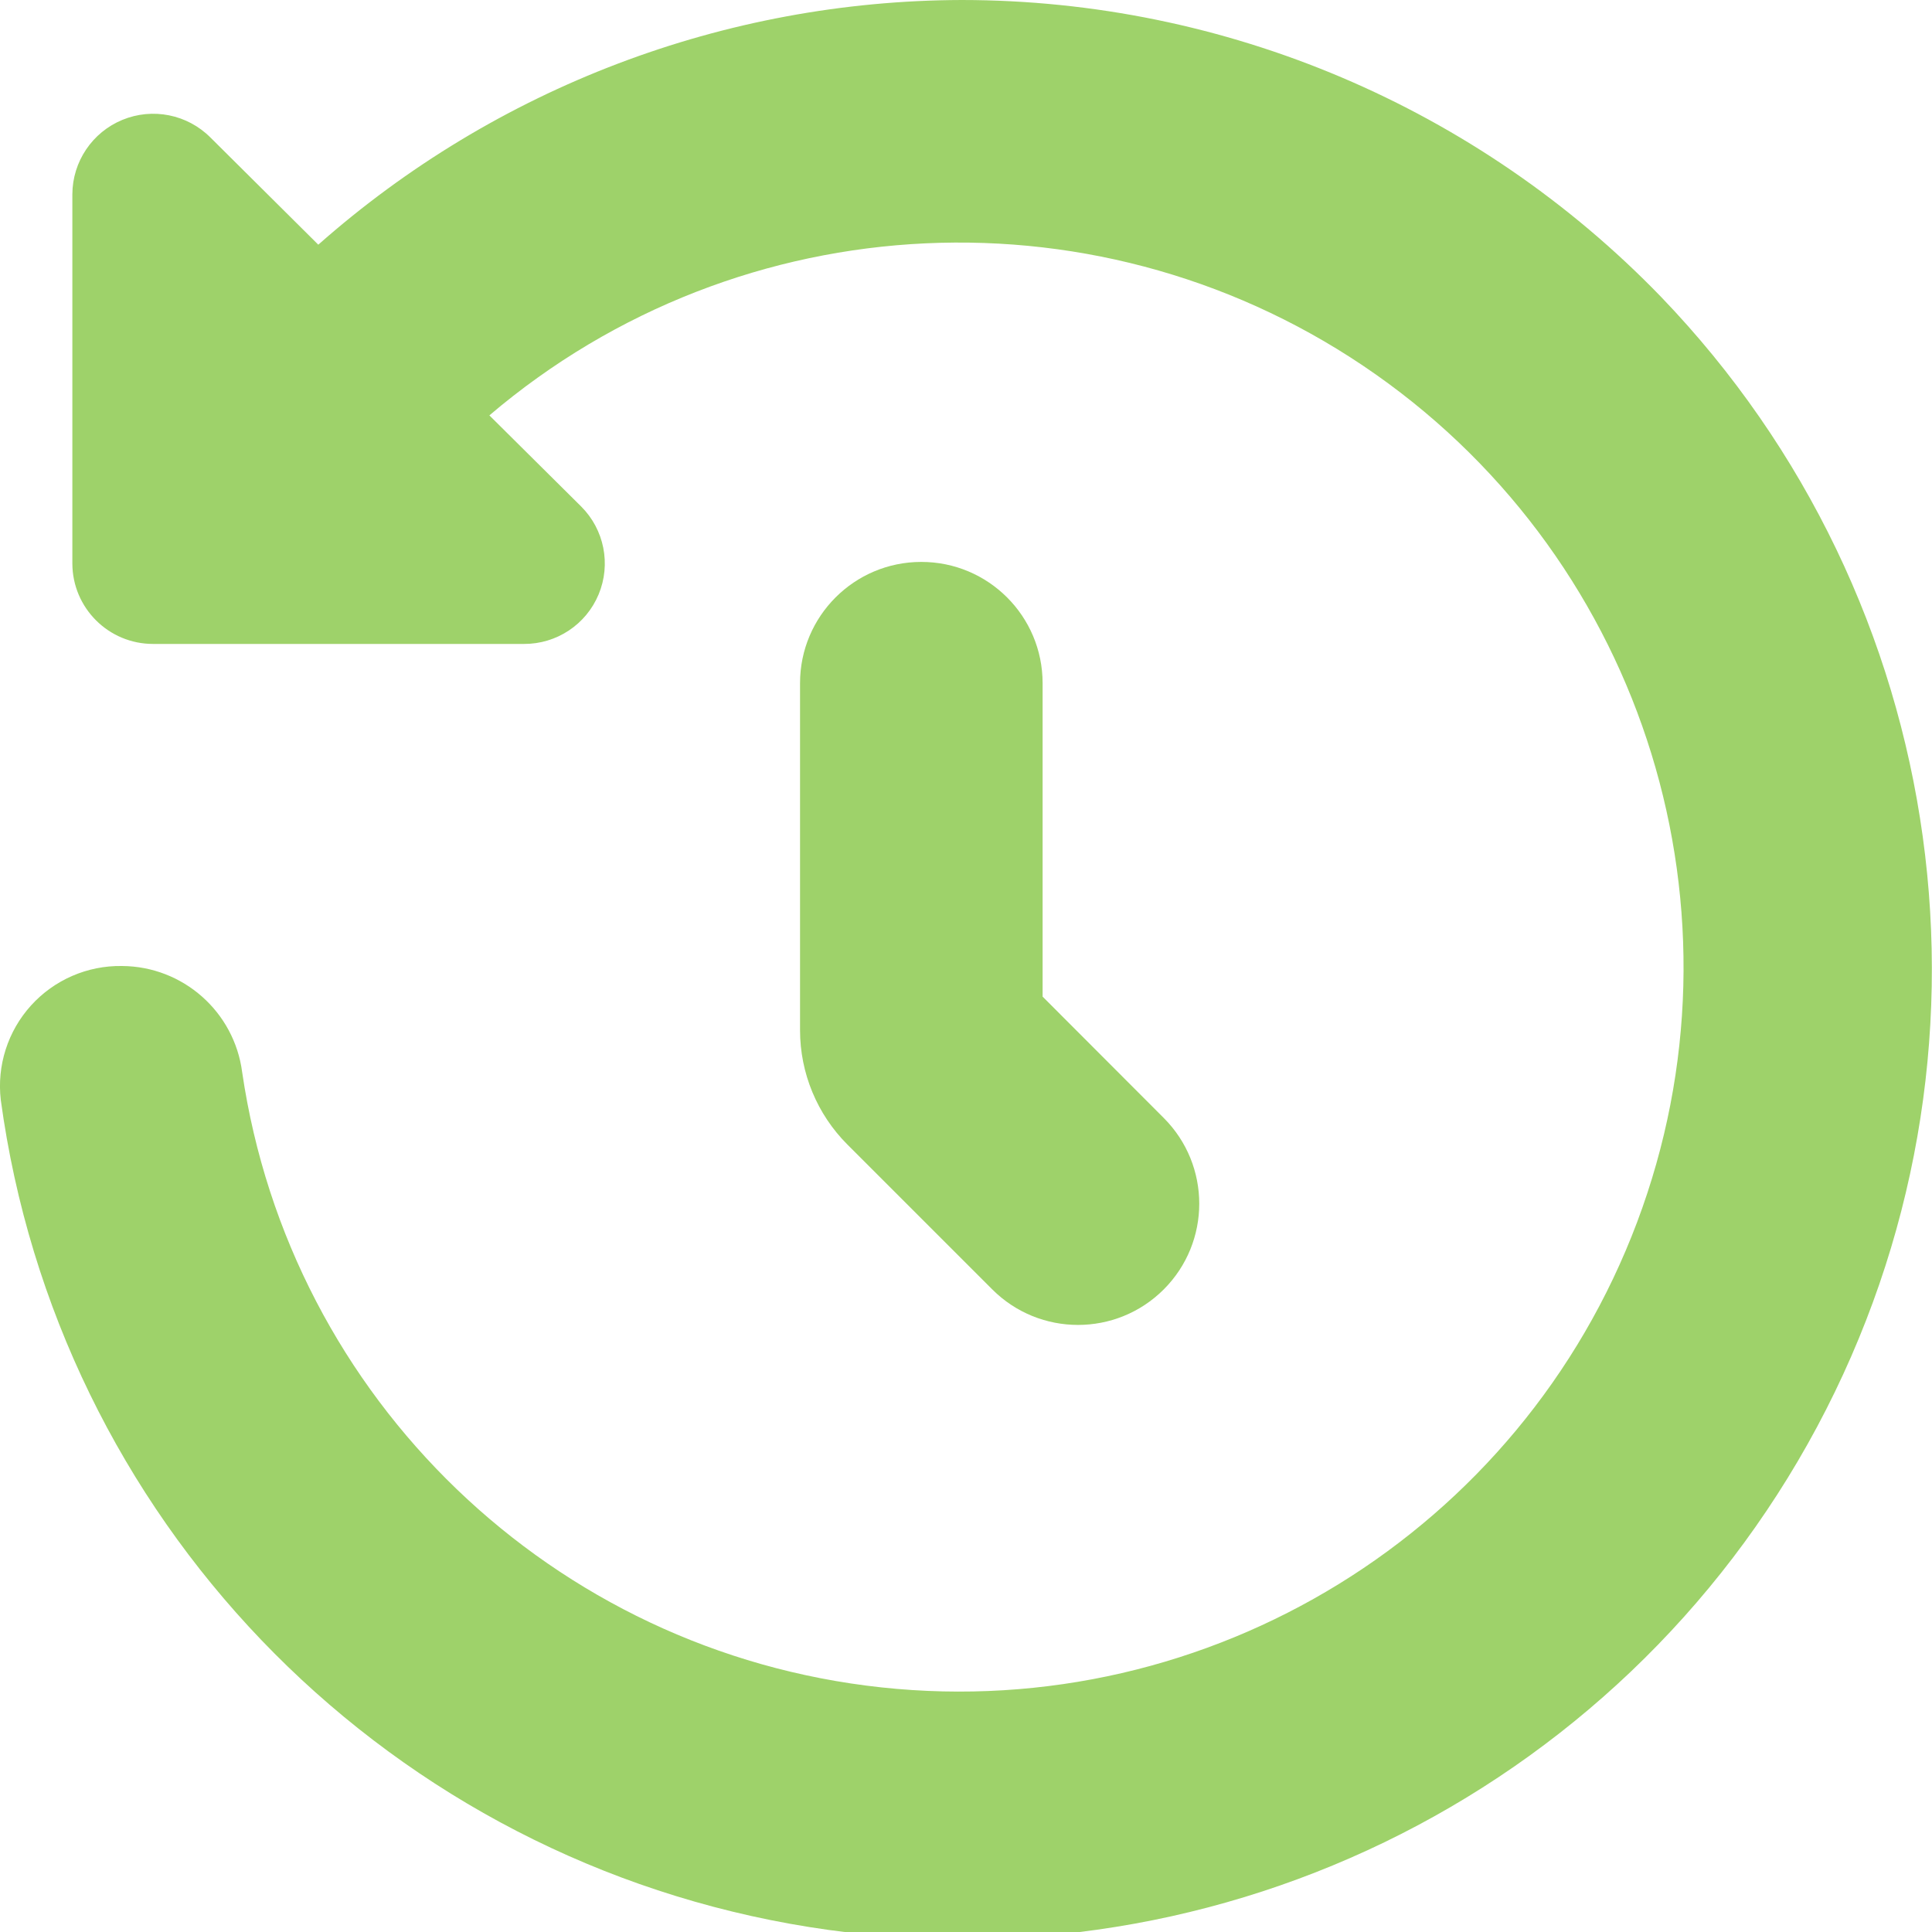
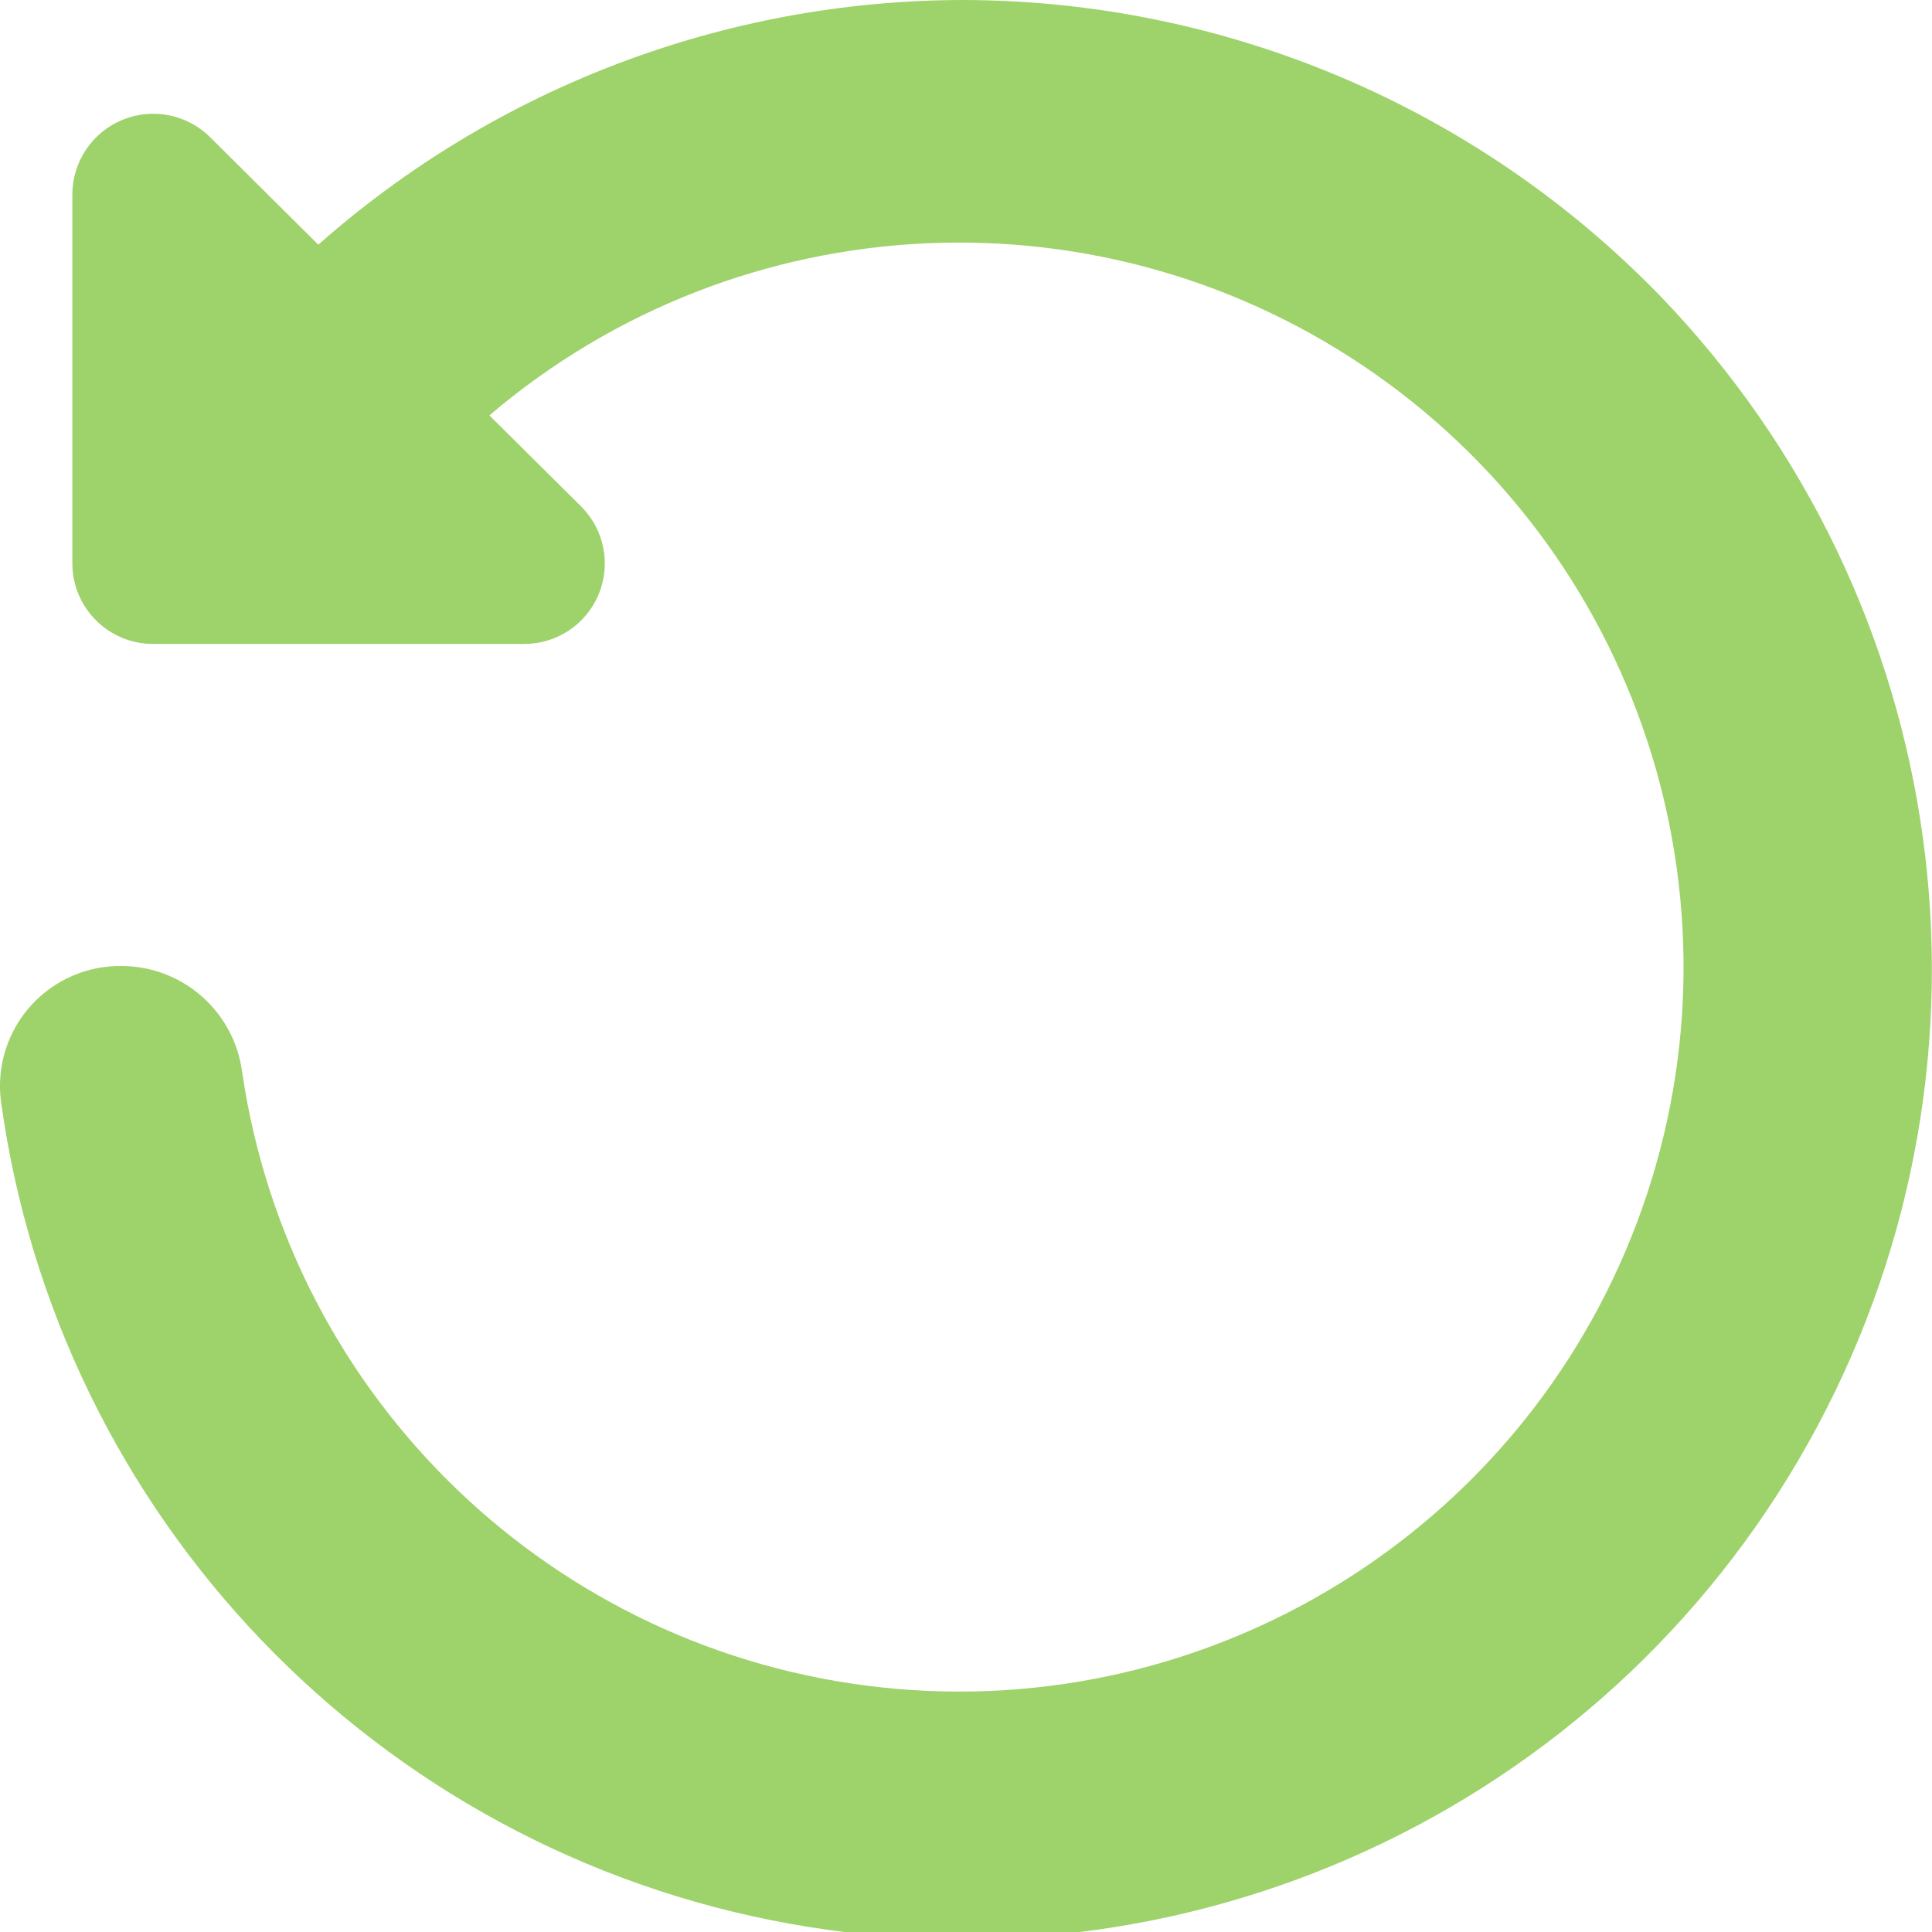
<svg xmlns="http://www.w3.org/2000/svg" width="20" height="20" viewBox="0 0 20 20">
  <g id="fi-br-time-past" transform="translate(-0.105)">
    <path id="Path_178035" data-name="Path 178035" d="M10.061,0A10.1,10.1,0,0,0,3.4,2.533L2.283,1.423a.837.837,0,0,0-1.429.589V5.833a.835.835,0,0,0,.837.833H5.529a.833.833,0,0,0,.592-1.423L5.171,4.3a7.5,7.5,0,1,1-2.559,6.8A1.262,1.262,0,0,0,1.367,10h0A1.243,1.243,0,0,0,.113,11.386,10.041,10.041,0,1,0,17.3,3.073,10.076,10.076,0,0,0,10.061,0Z" transform="translate(0)" fill="#9ed26a" />
-     <path id="Path_178036" data-name="Path 178036" d="M11.255,7h0A1.255,1.255,0,0,0,10,8.255v3.593a1.674,1.674,0,0,0,.49,1.183l1.5,1.5a1.255,1.255,0,1,0,1.775-1.775L12.511,11.5V8.255A1.255,1.255,0,0,0,11.255,7Z" transform="translate(-1.613 -1.183)" fill="#9ed26a" />
  </g>
</svg>
